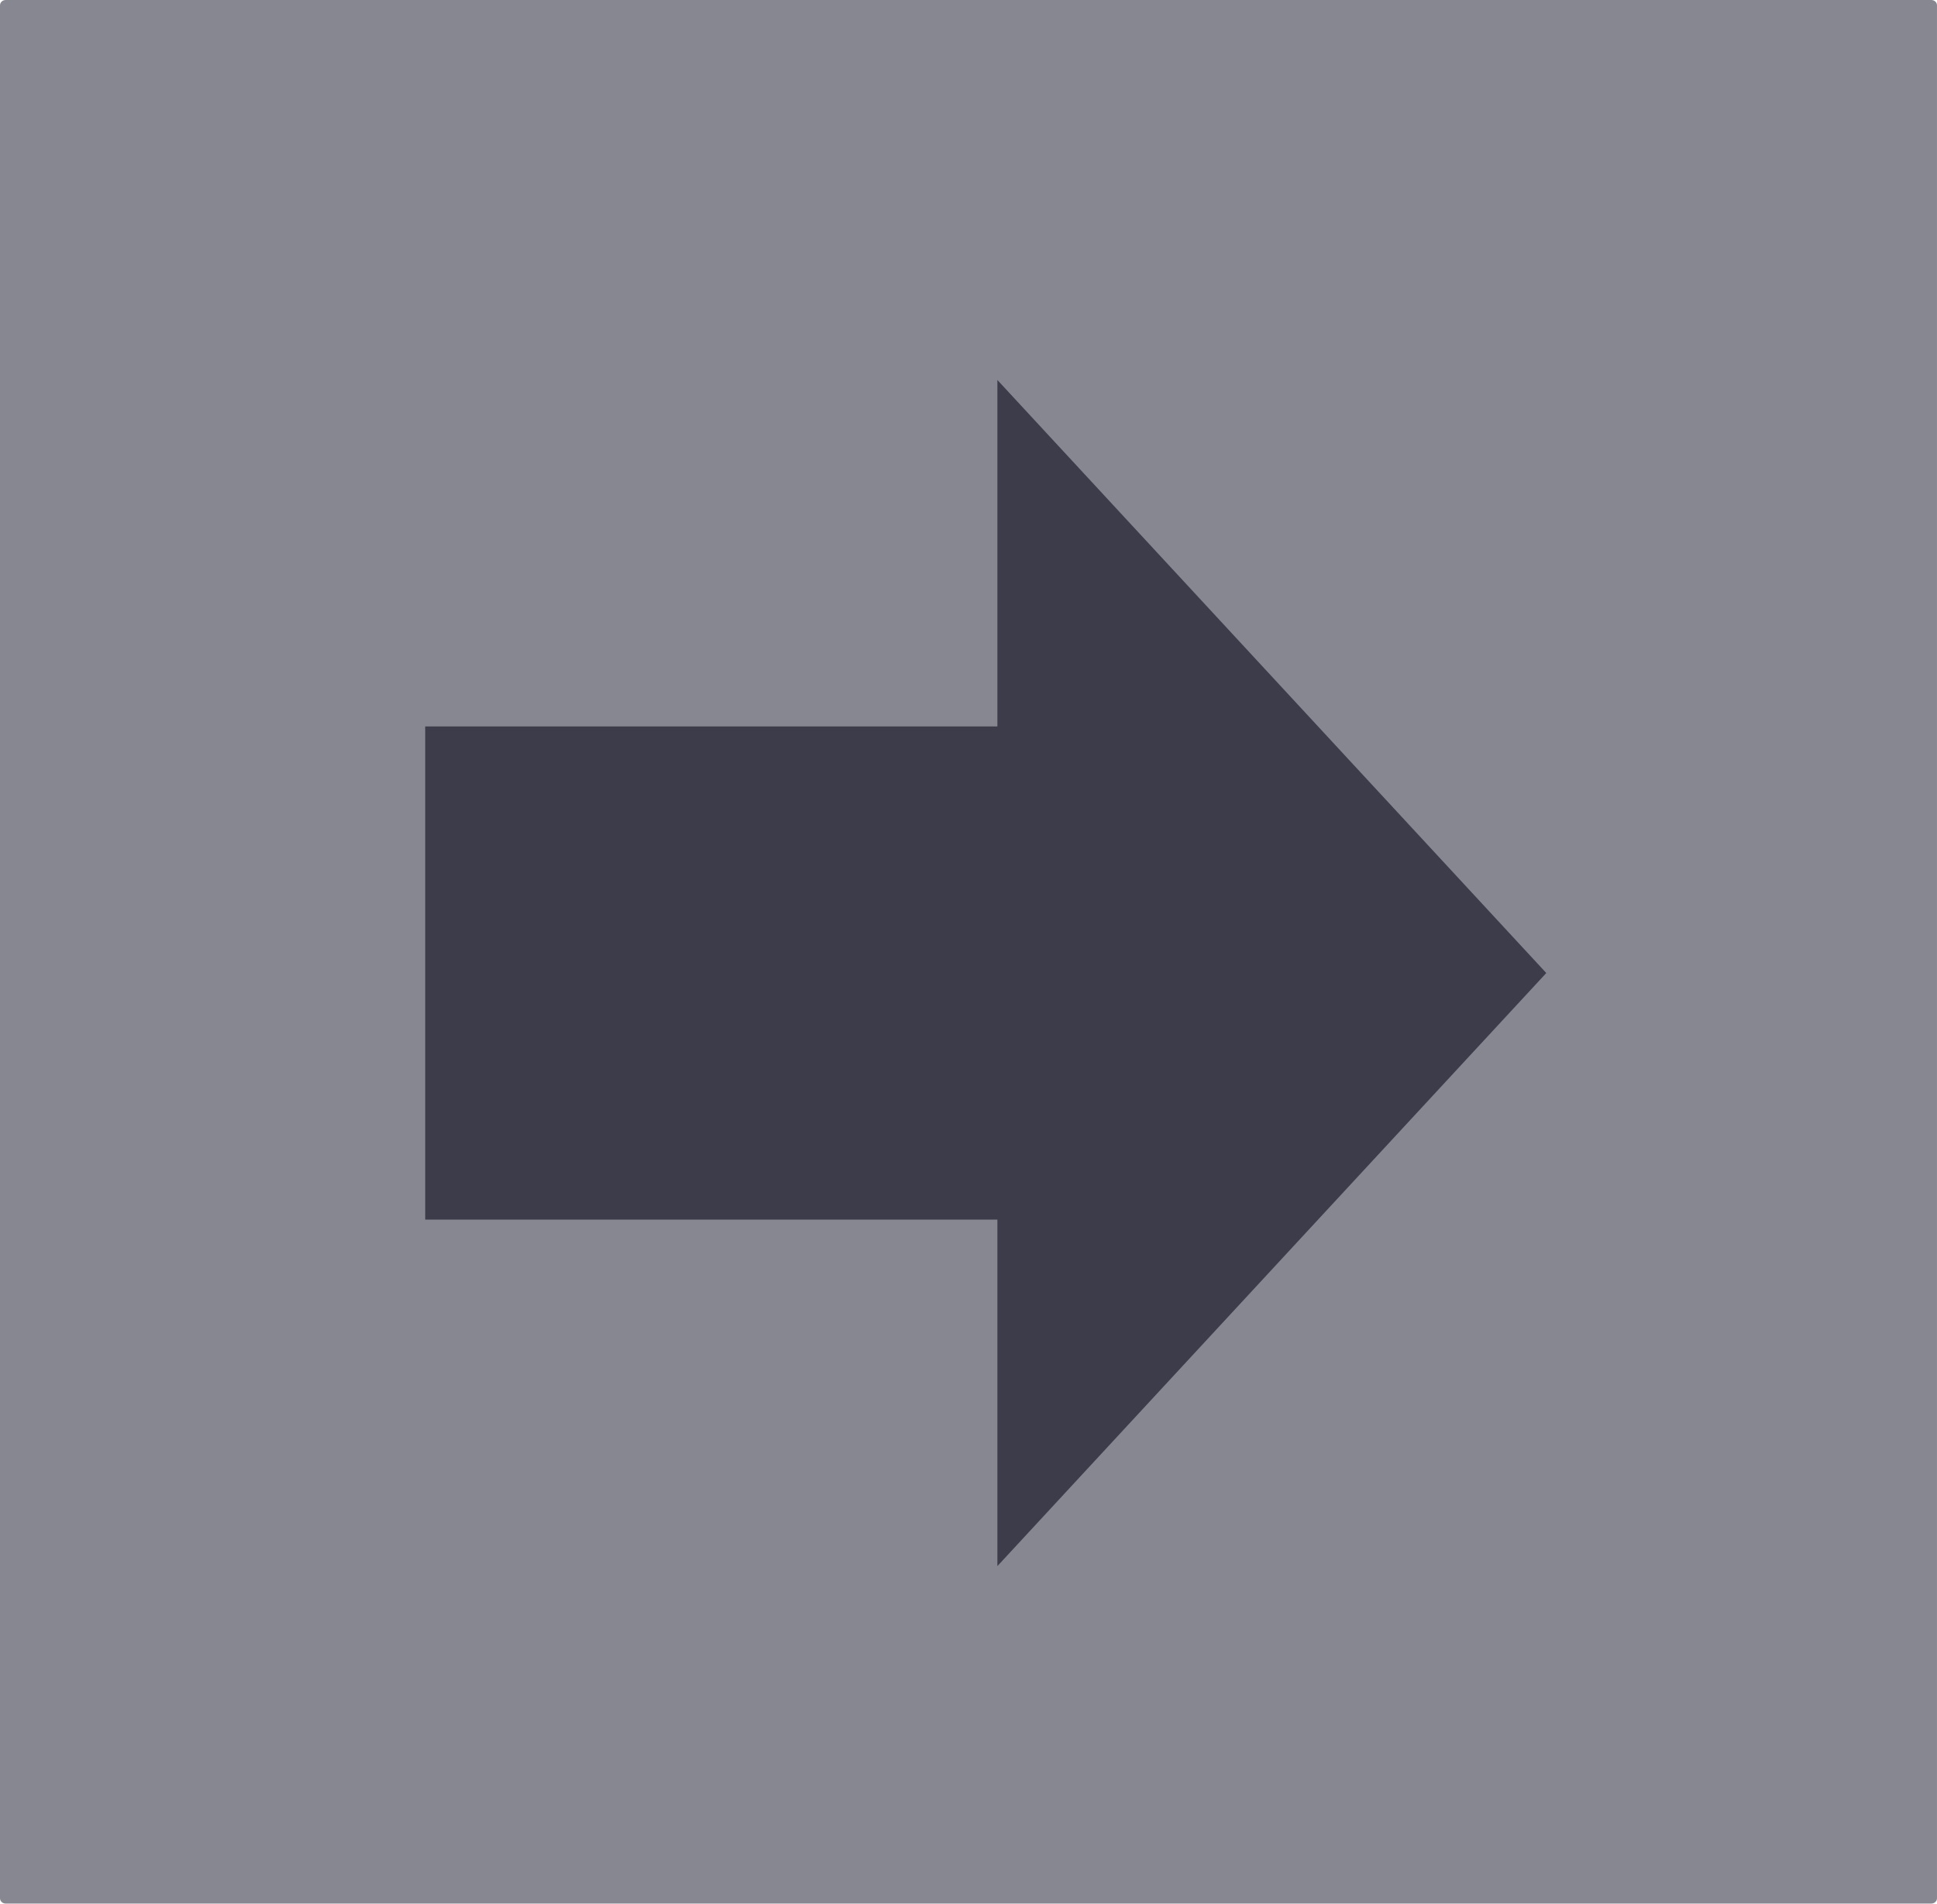
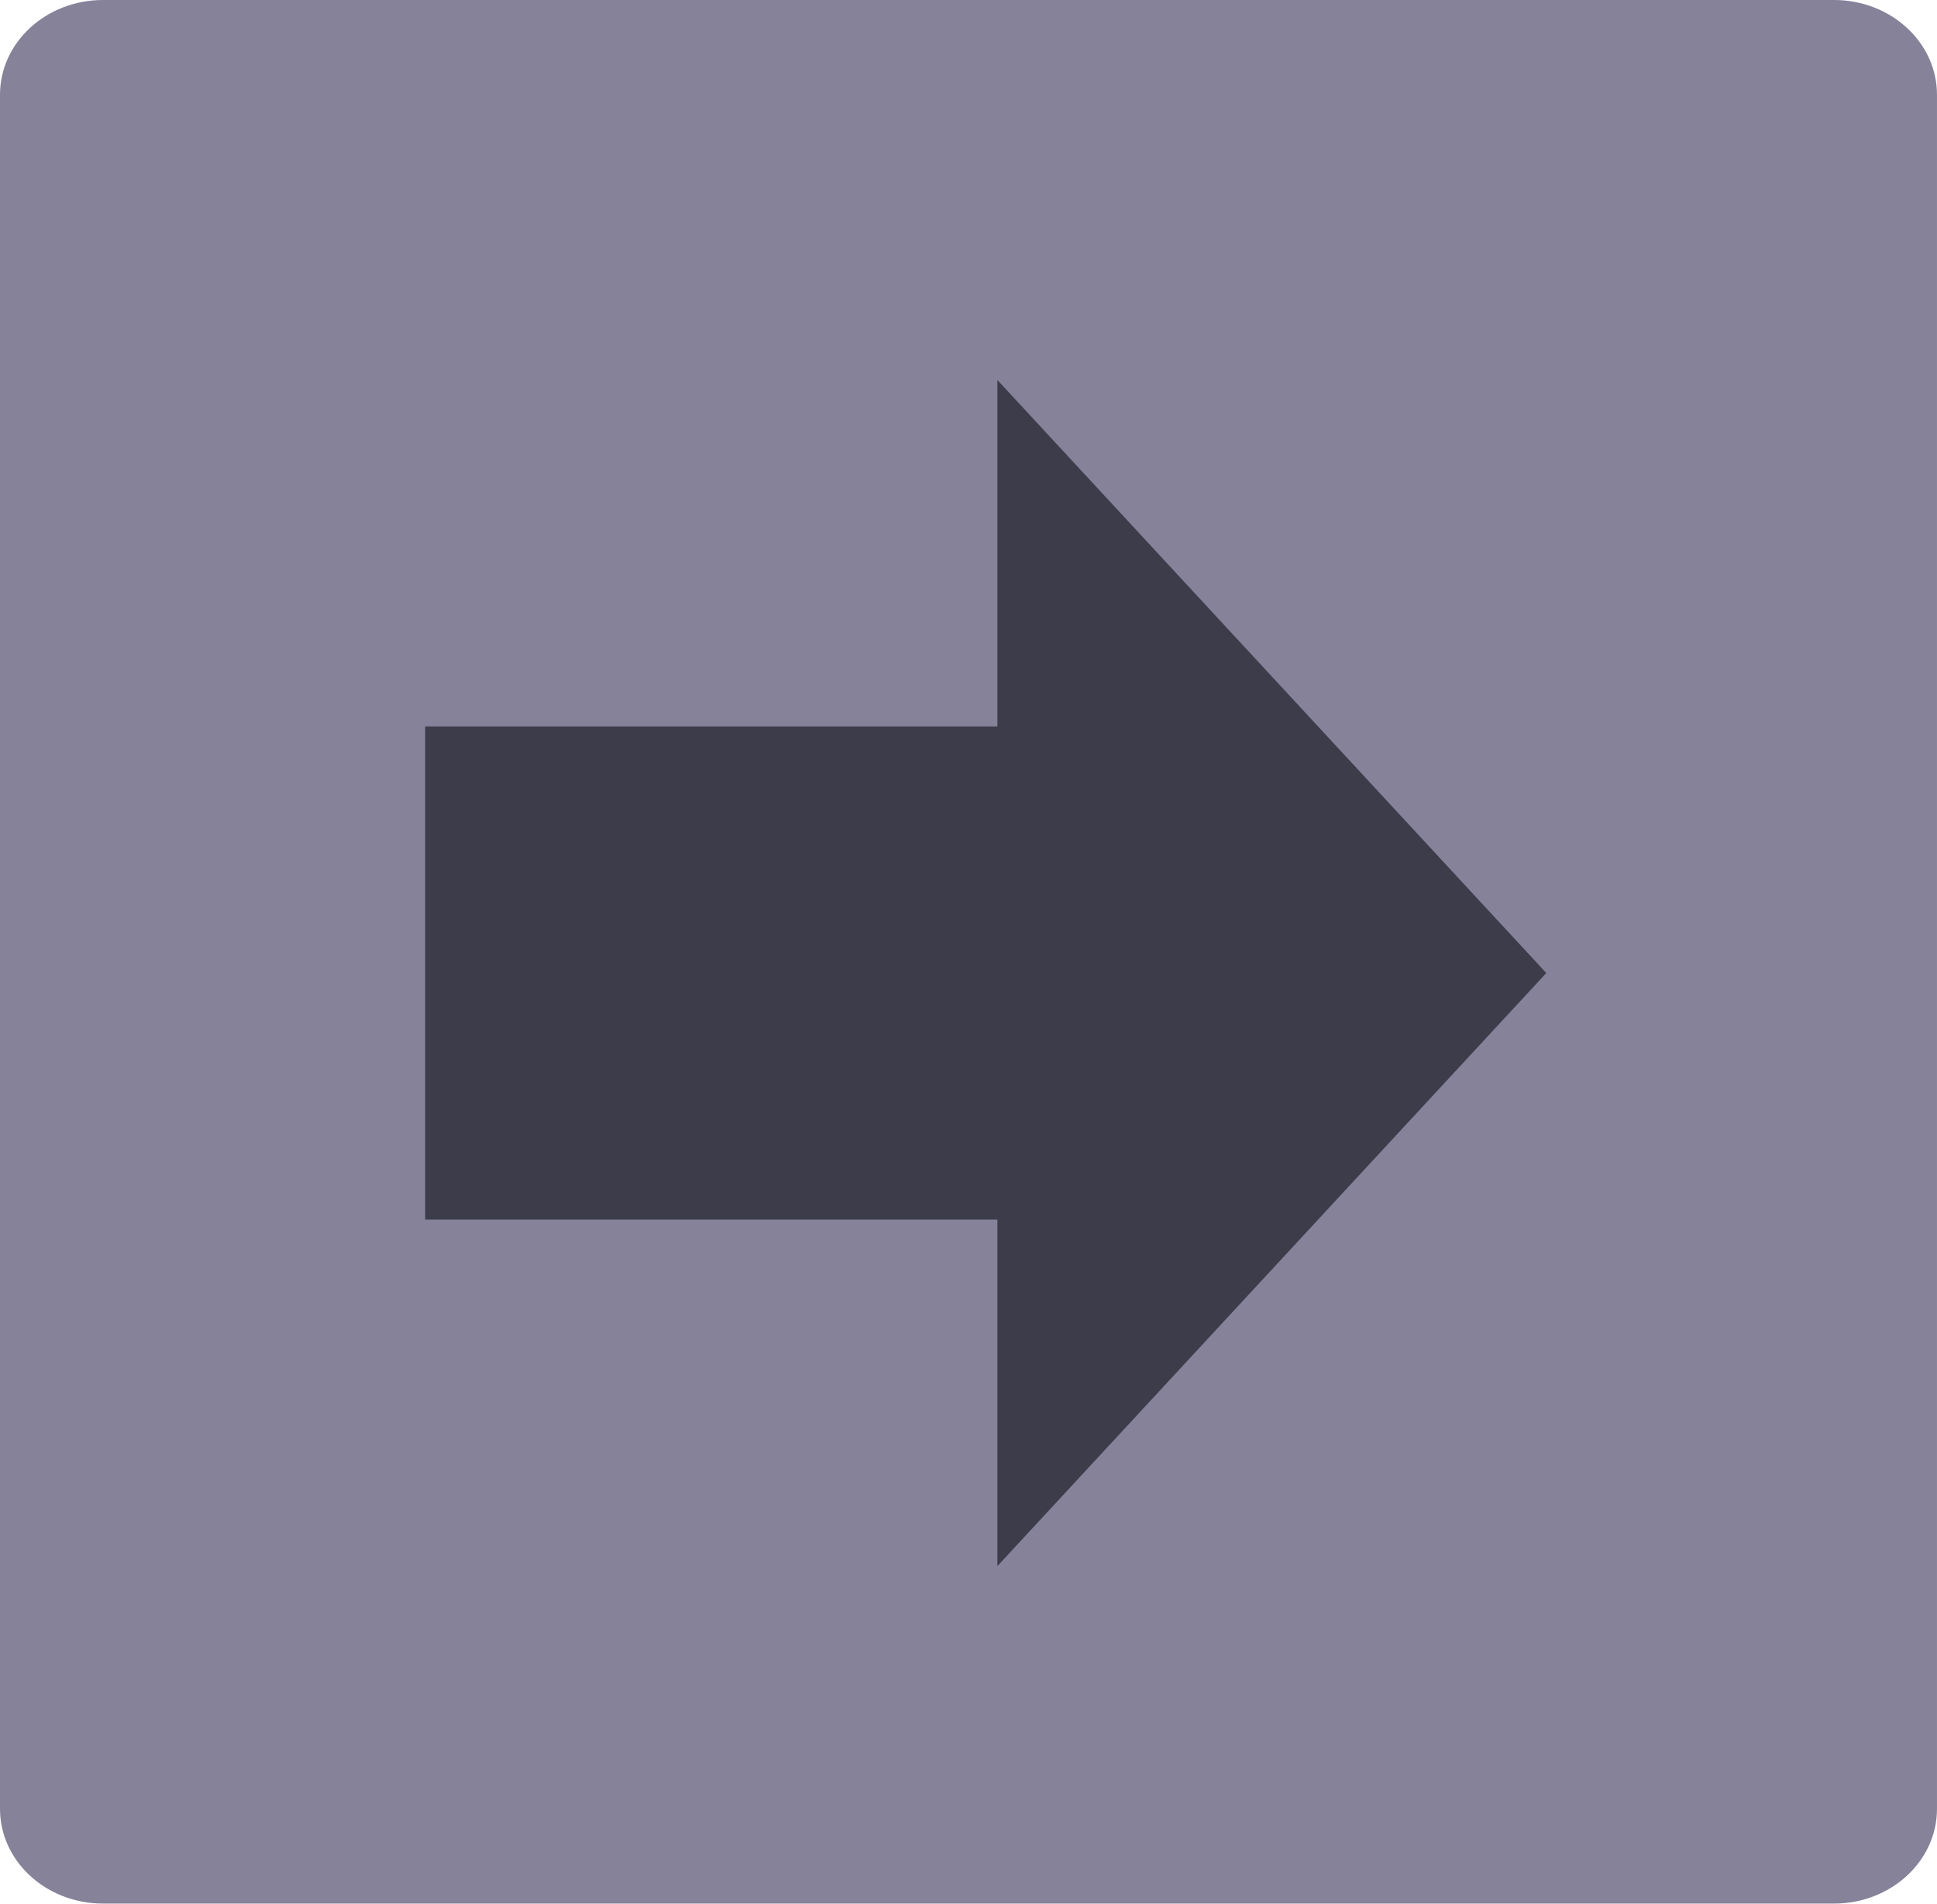
<svg xmlns="http://www.w3.org/2000/svg" data-name="Layer 1" id="Layer_1" viewBox="0 0 45.374 44.602" version="1.1" width="45.374" height="44.602">
  <defs id="defs1">
    <style id="style1">.cls-1{fill:#757575;}.cls-2{fill:#bdbdbd;}.cls-3{fill:#f5f5f5;}</style>
  </defs>
  <g style="fill:none;fill-rule:nonzero;stroke:none;stroke-width:0;stroke-linecap:butt;stroke-linejoin:miter;stroke-miterlimit:10;stroke-dasharray:none" transform="matrix(0.5527024,0,0,0.5086123,145.3498,82.72212)" id="g3">
-     <rect style="fill:#878791;fill-opacity:1;stroke:none;stroke-width:6.789;stroke-opacity:1" id="rect3" width="82.094" height="87.694" x="-262.98" y="-162.643" ry="0.243" />
+     <rect style="fill:#868299;fill-opacity:1;stroke:none;stroke-width:6.789;stroke-opacity:1" id="rect3" width="82.094" height="87.694" x="-262.98" y="-162.643" ry="4.365" />
    <g id="g2-1" transform="matrix(0.3062689,0,0,0.3596096,-244.9589,-145.7113)" style="fill:#3c3c4b;fill-opacity:1;fill-rule:nonzero;stroke:none;stroke-width:0;stroke-linecap:butt;stroke-linejoin:miter;stroke-miterlimit:10;stroke-dasharray:none">
      <g id="g1-2" style="fill:#3c3c4b;fill-opacity:1">
        <polygon style="fill:#3c3c4b;fill-opacity:1" points="0,45.978 0,109.155 79.18,109.155 79.18,153.542 155.139,77.566 79.18,1.596 79.18,45.978 " id="polygon1-3" />
      </g>
    </g>
  </g>
</svg>
